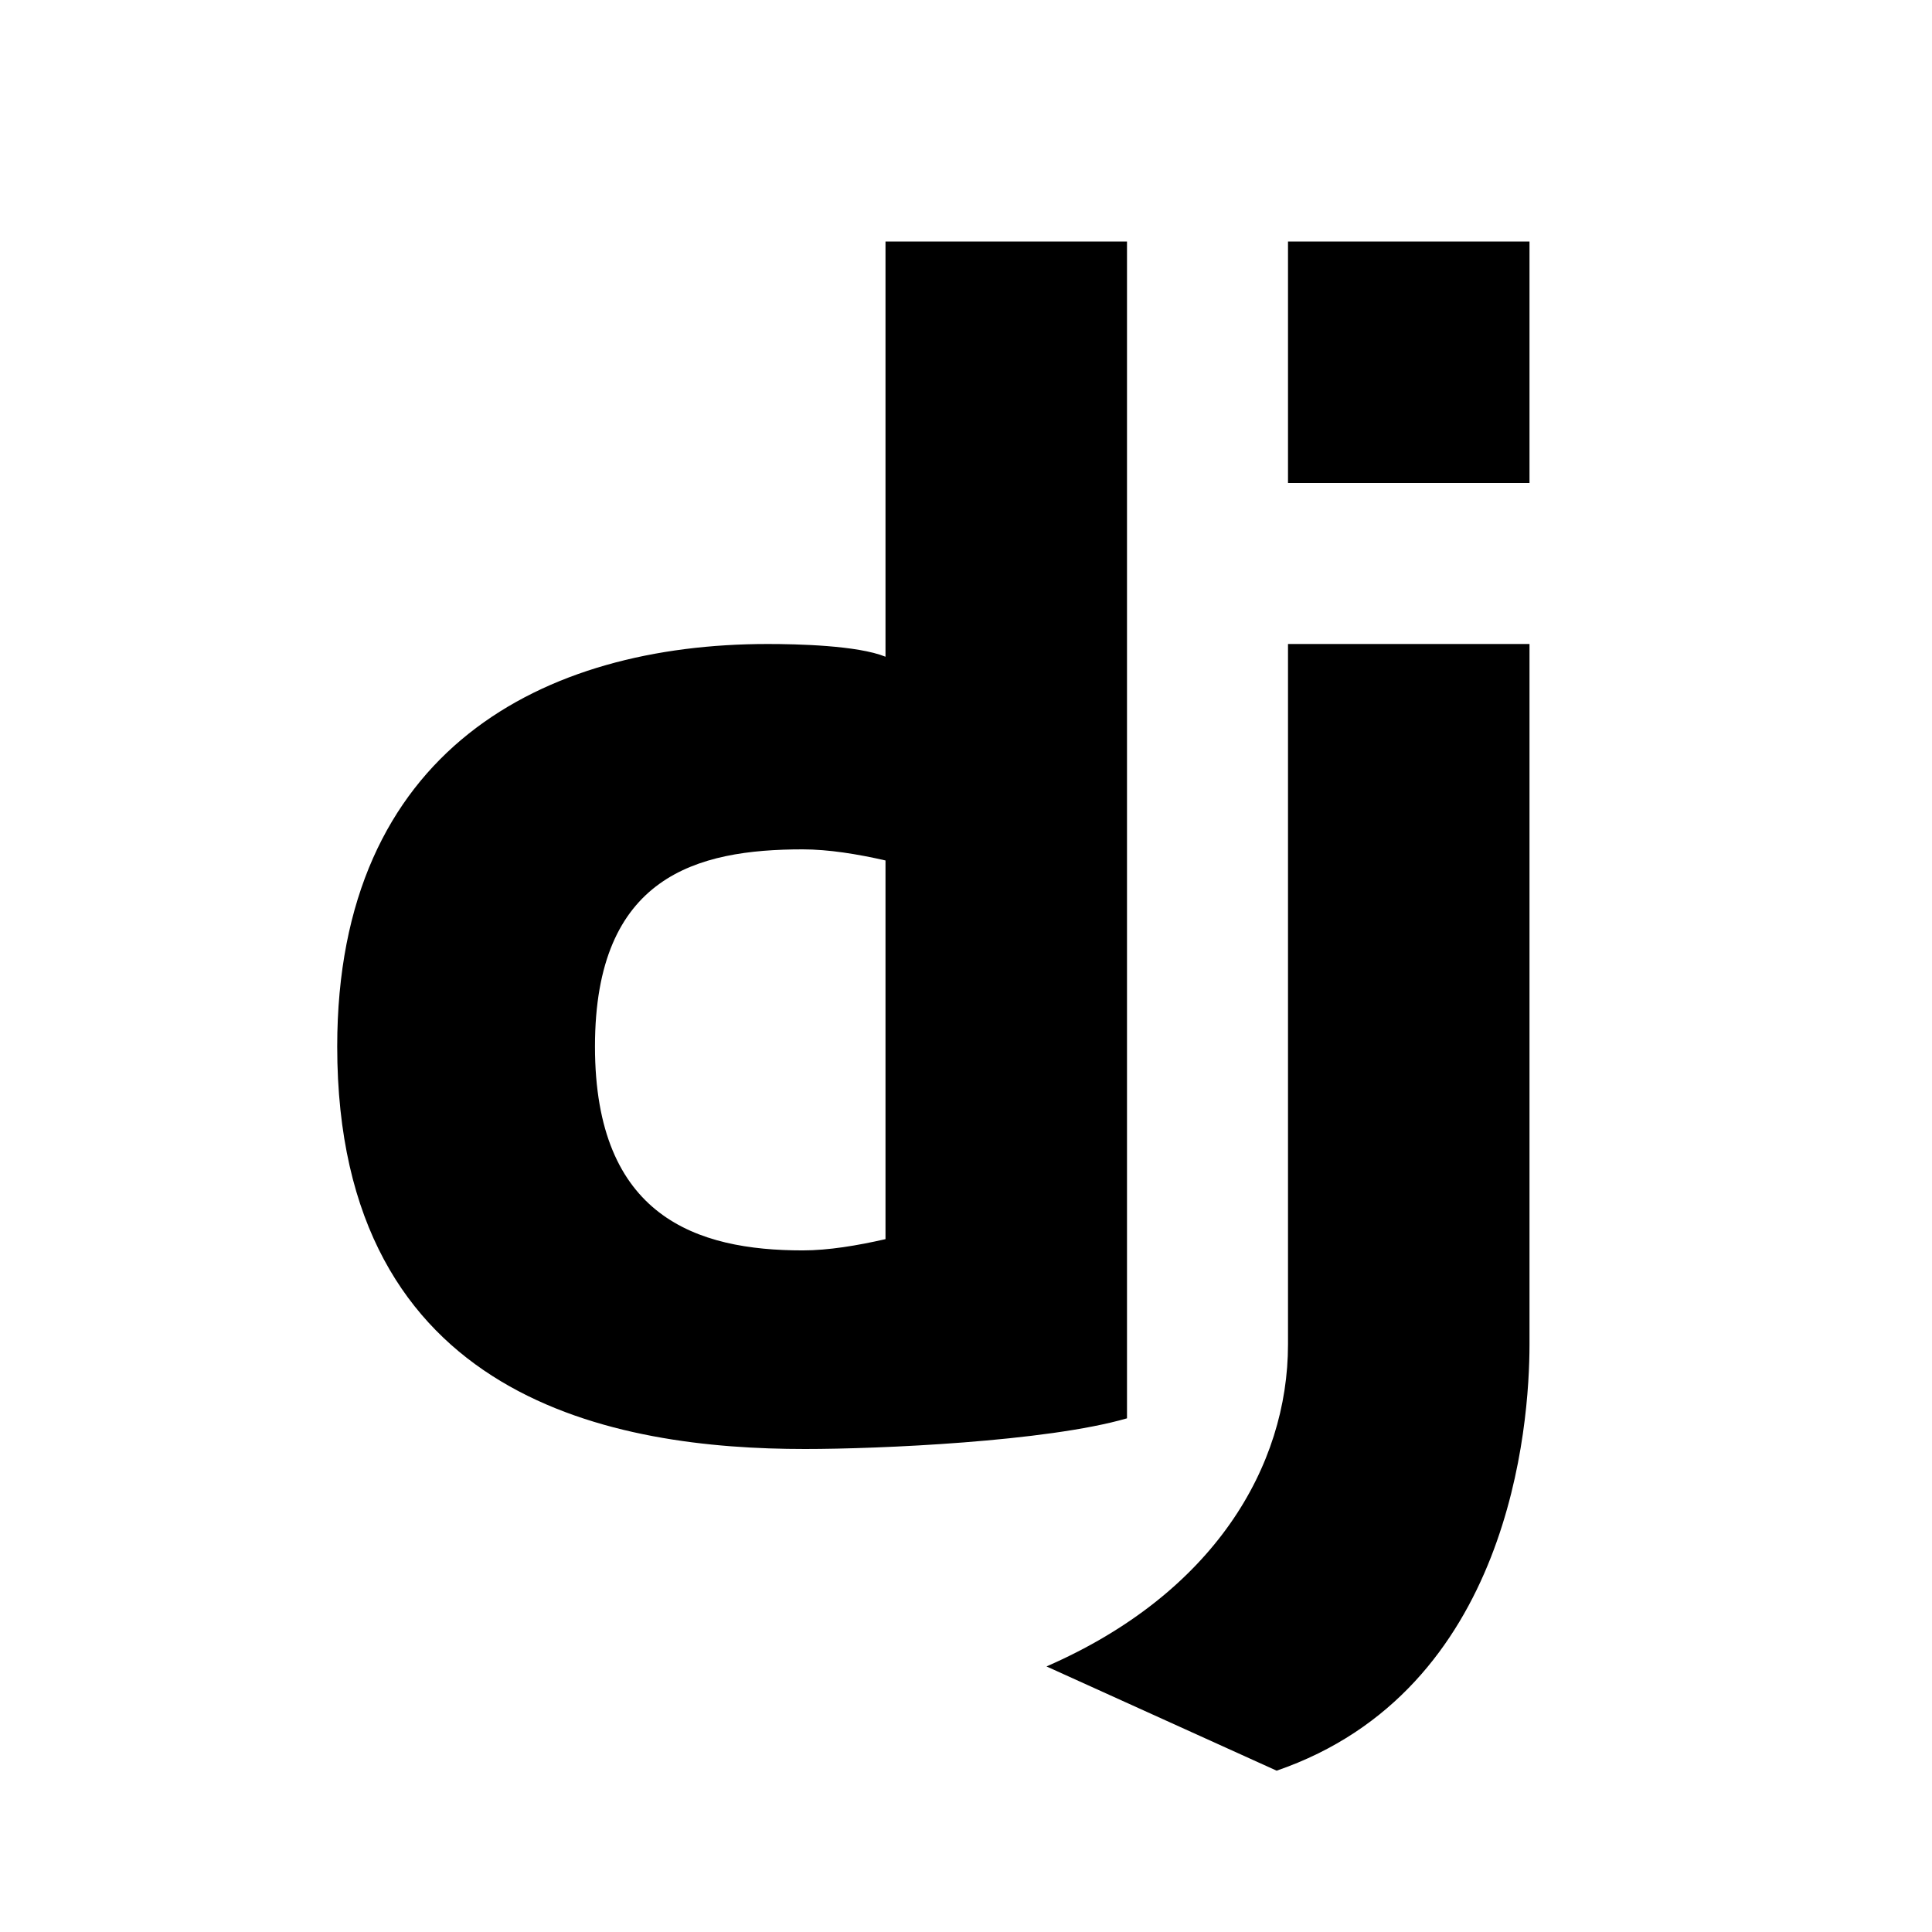
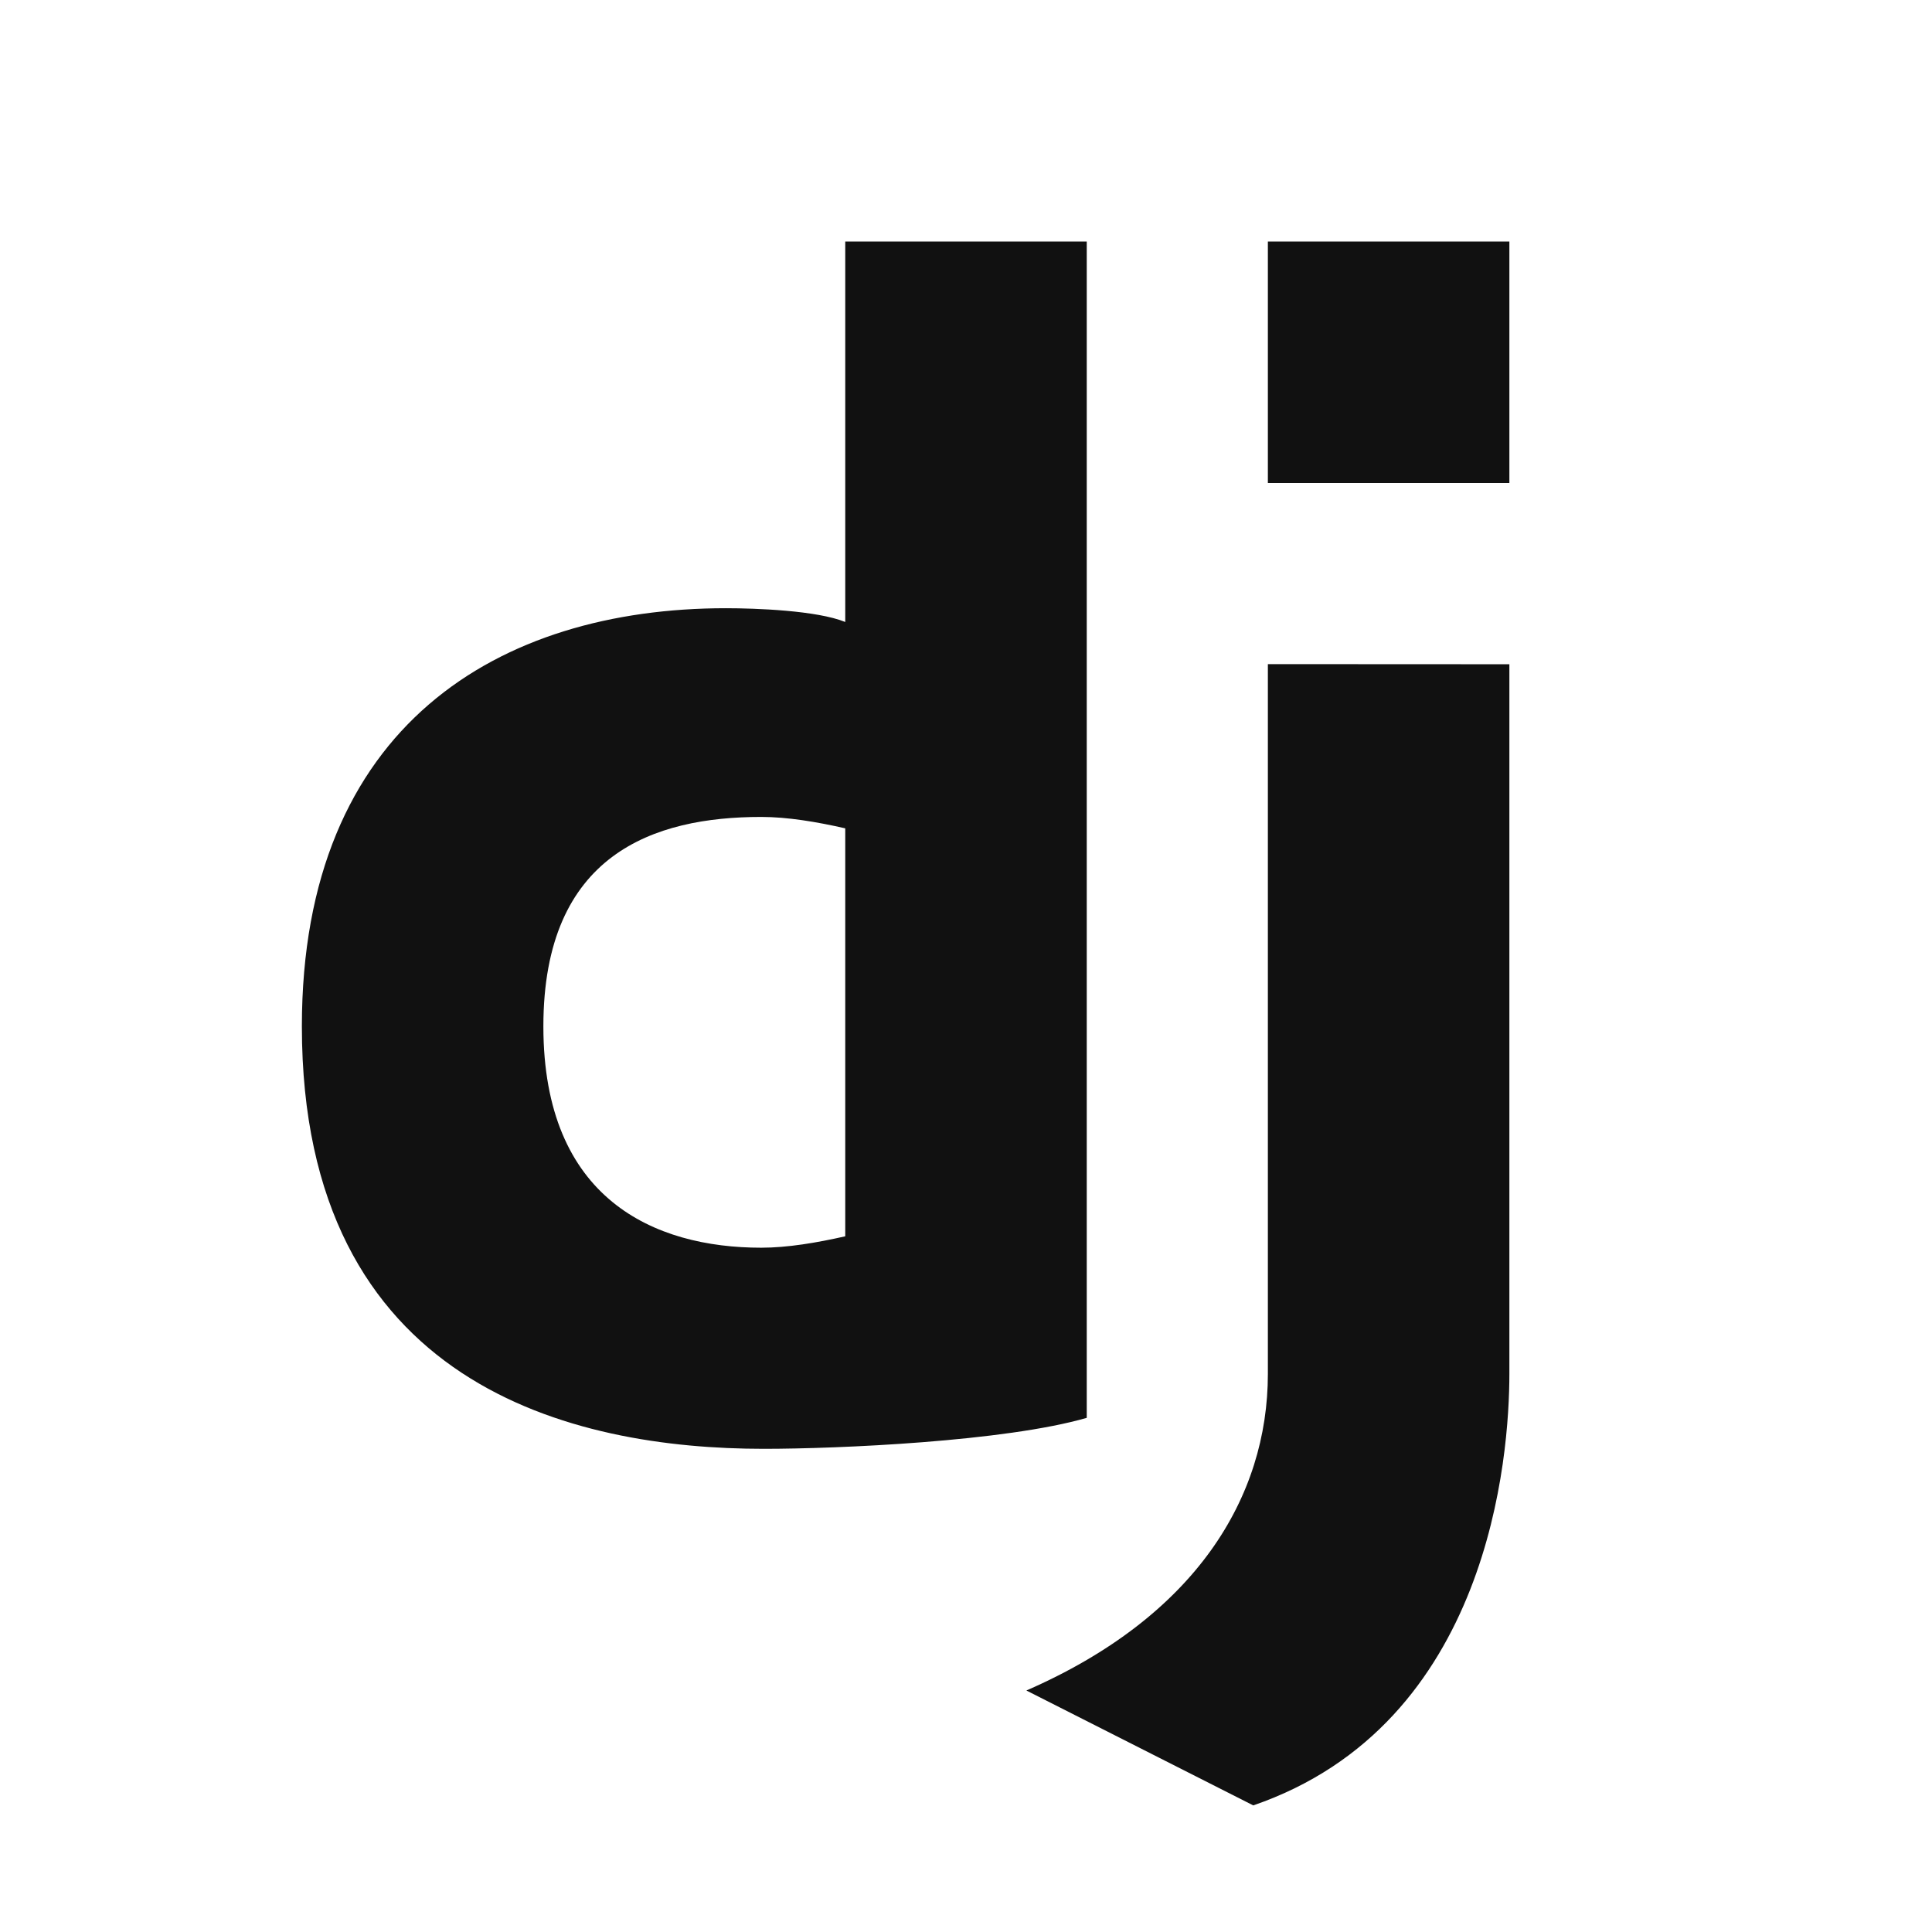
- <svg xmlns="http://www.w3.org/2000/svg" viewBox="0 0 24 24" width="60px" height="60px">
-   <path d="M 11 3 L 11 8.158 C 10.653 8.017 9.904 8 9.535 8 C 6.759 8 4.189 9.306 4.189 13 C 4.189 17.42 7.67 18 10 18 C 10.92 18 13 17.909 14 17.619 L 14 3 L 11 3 z M 16 3 L 16 6 L 19 6 L 19 3 L 16 3 z M 16 8 L 16 16.701 C 16 18.217 15.078 19.795 13 20.701 L 15.859 21.996 C 18.765 20.996 19 17.701 19 16.701 L 19 8 L 16 8 z M 9.971 10.551 C 10.291 10.551 10.65 10.609 11 10.689 L 11 15.393 C 10.65 15.473 10.291 15.533 9.971 15.533 C 8.661 15.533 7.391 15.12 7.391 13 C 7.391 10.88 8.661 10.551 9.971 10.551 z" />
+ <svg xmlns="http://www.w3.org/2000/svg" viewBox="0,0,256,256" width="32px" height="32px">
+   <g fill="#111111" fill-rule="nonzero" stroke="none" stroke-width="1" stroke-linecap="butt" stroke-linejoin="miter" stroke-miterlimit="10" stroke-dasharray="" stroke-dashoffset="0" font-family="none" font-weight="none" font-size="none" text-anchor="none" style="mix-blend-mode: normal">
+     <g transform="scale(8,8)">
+       <path d="M21,4h4v4h-4zM25,22.754c0,1.35 -0.317,5.799 -4.242,7.149l-3.758,-1.903c2.806,-1.224 4,-3.2 4,-5.246c0,-2.828 0,-11.754 0,-11.754l4,0.002c0,0 0,8.713 0,11.752zM14,4v6.302c-0.469,-0.191 -1.48,-0.228 -1.978,-0.228c-3.749,0 -7.022,1.937 -7.022,6.926c0,5.969 4.504,6.997 7.65,6.997c1.242,0 4,-0.122 5.35,-0.513v-19.484zM12.609,20.666c-1.769,0 -3.609,-0.803 -3.609,-3.666c0,-2.863 1.84,-3.469 3.609,-3.469c0.432,0 0.918,0.081 1.391,0.189v6.757c-0.472,0.107 -0.958,0.189 -1.391,0.189z" />
+     </g>
+   </g>
</svg>
